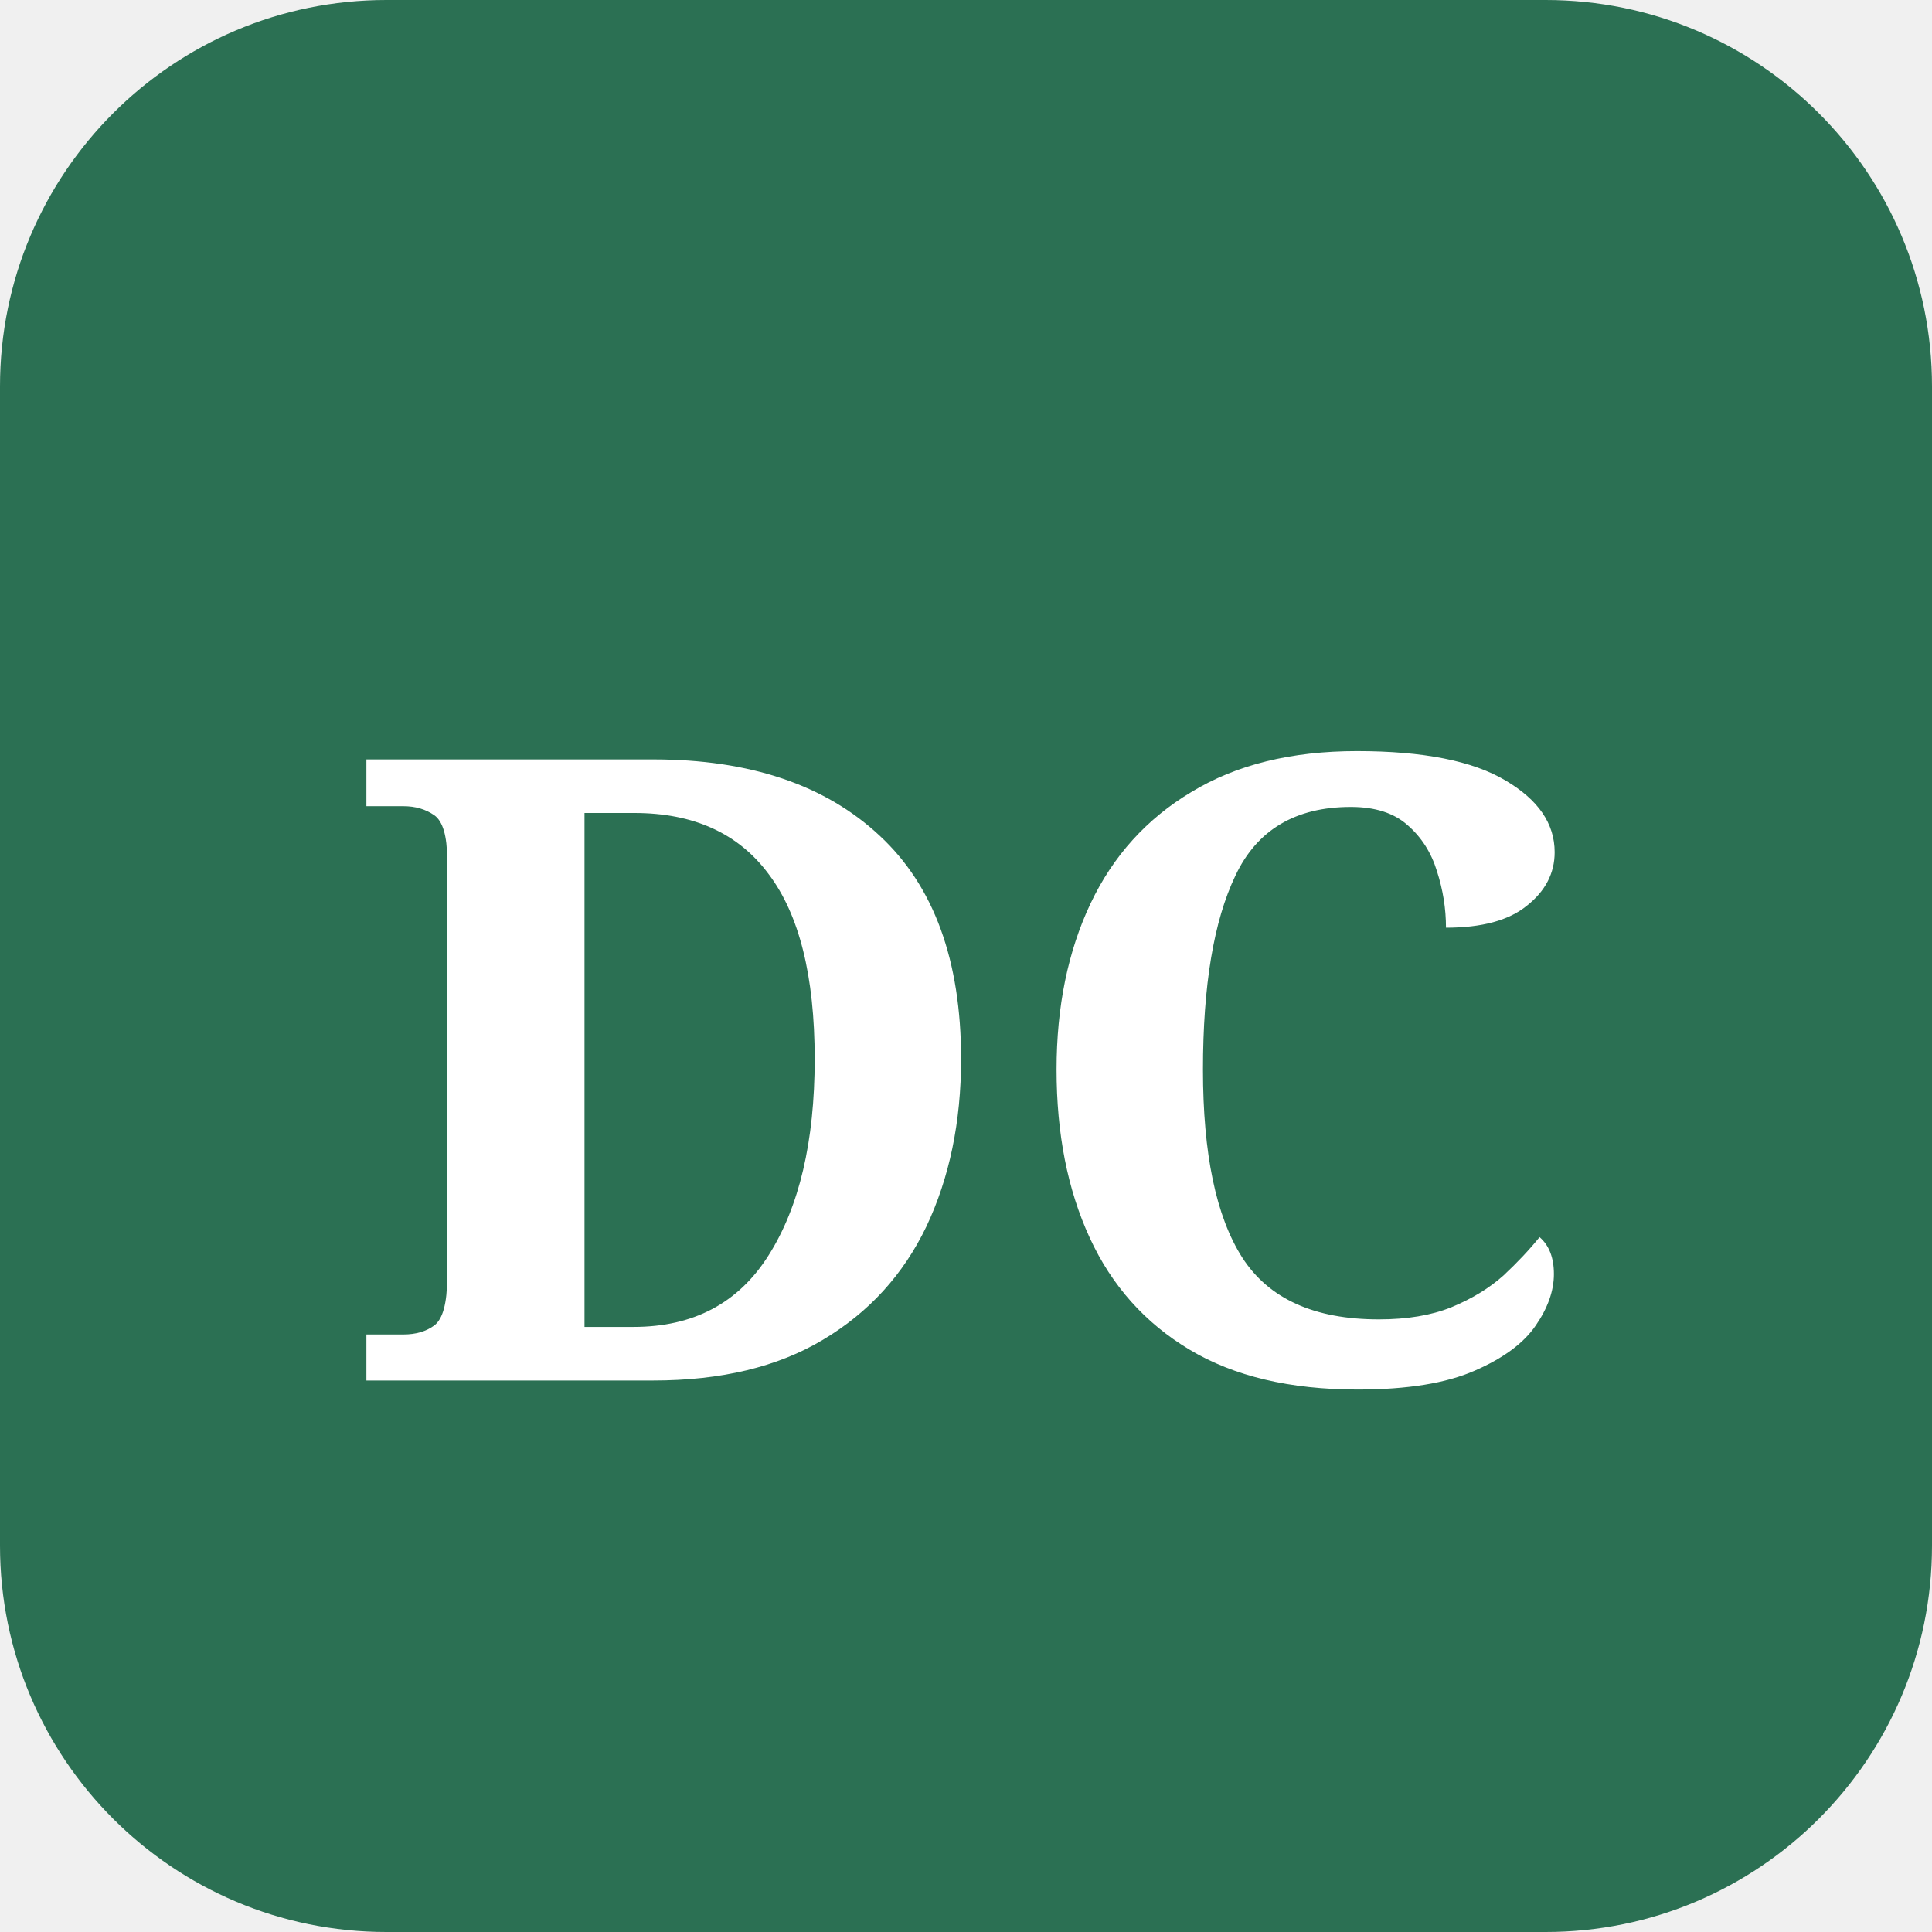
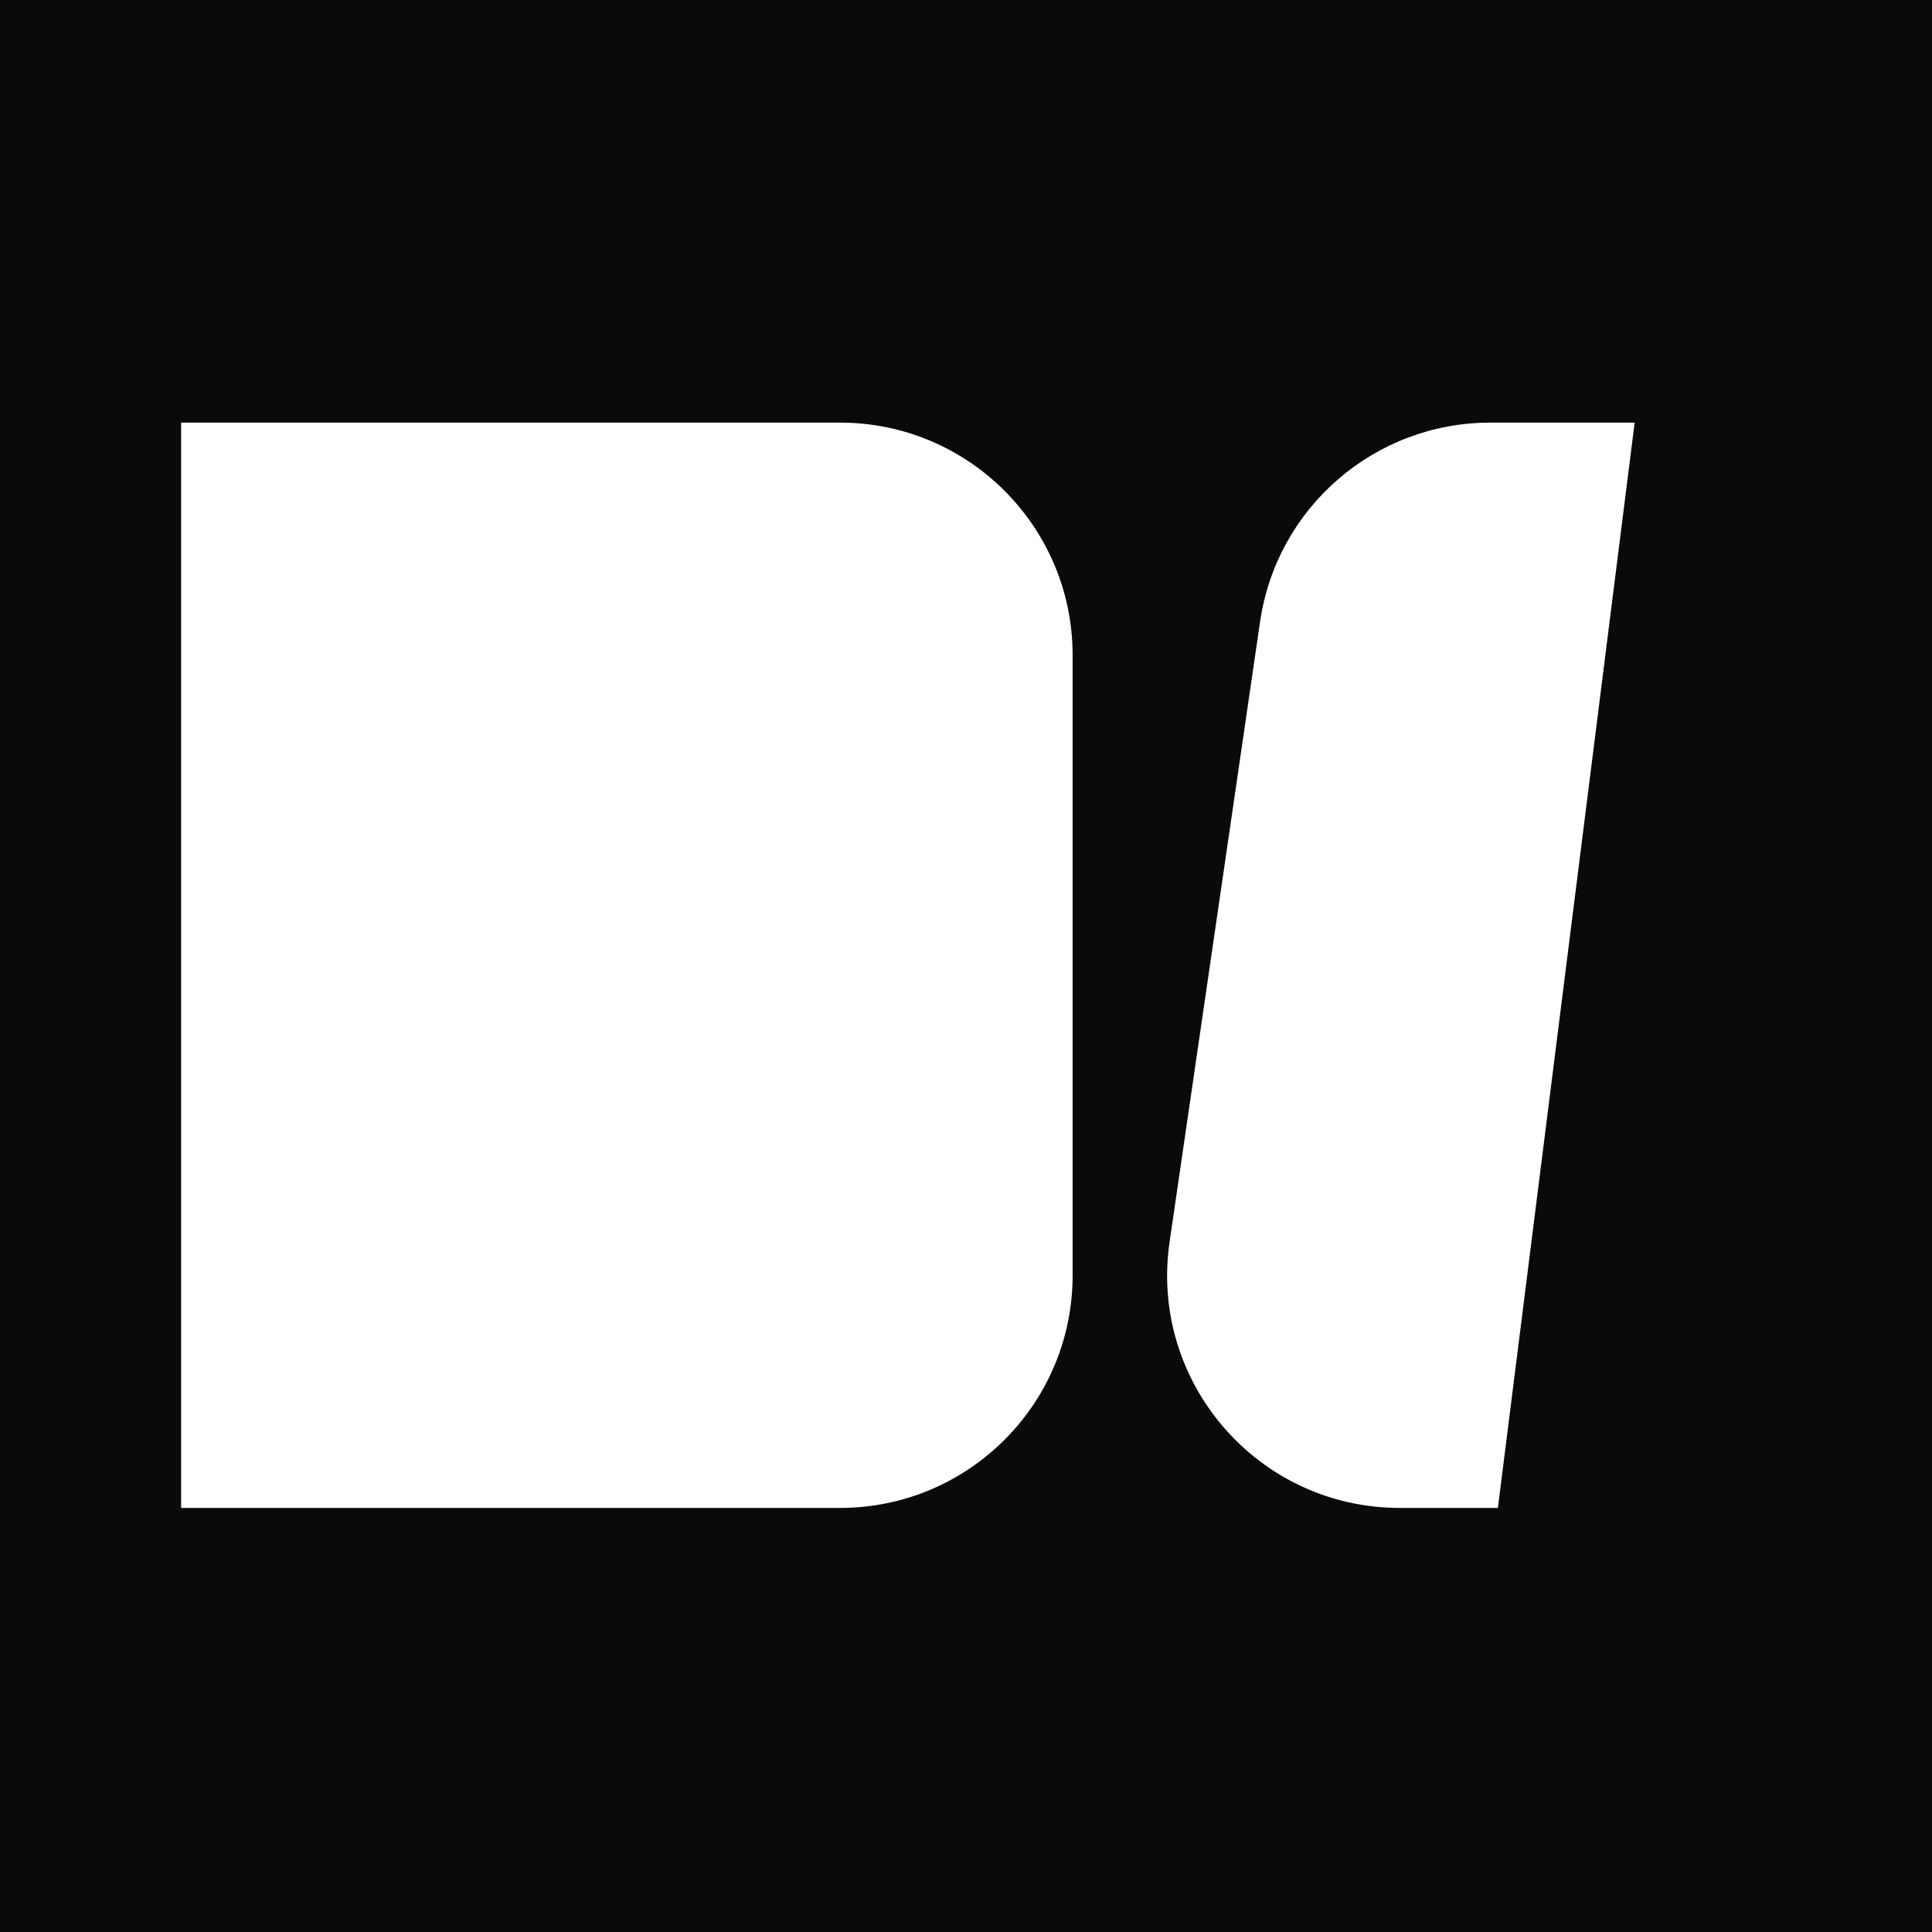
- <svg xmlns="http://www.w3.org/2000/svg" viewBox="0 0 40 40">
-   <rect width="40" height="40" rx="8" fill="#2b7053" />
-   <text x="50%" y="54%" dominant-baseline="central" text-anchor="middle" fill="white" font-family="Georgia, serif" font-size="18" font-weight="bold">DC</text>
+ <svg xmlns="http://www.w3.org/2000/svg" viewBox="0 0 64 64">
+   <rect width="64" height="64" fill="#0a0a0a" />
+   <g transform="translate(6, 14) scale(0.642)">
+     <path d="M0 0H34C40.627 0 46 5.373 46 12V44C46 50.627 40.627 56 34 56H0V0Z" fill="#ffffff" />
+     <path d="M75 0H67.547C61.589 0 56.533 4.372 55.673 10.267L51.004 42.267C49.947 49.508 55.561 56 62.878 56H67.943L75 0Z" fill="#ffffff" />
+   </g>
</svg>
